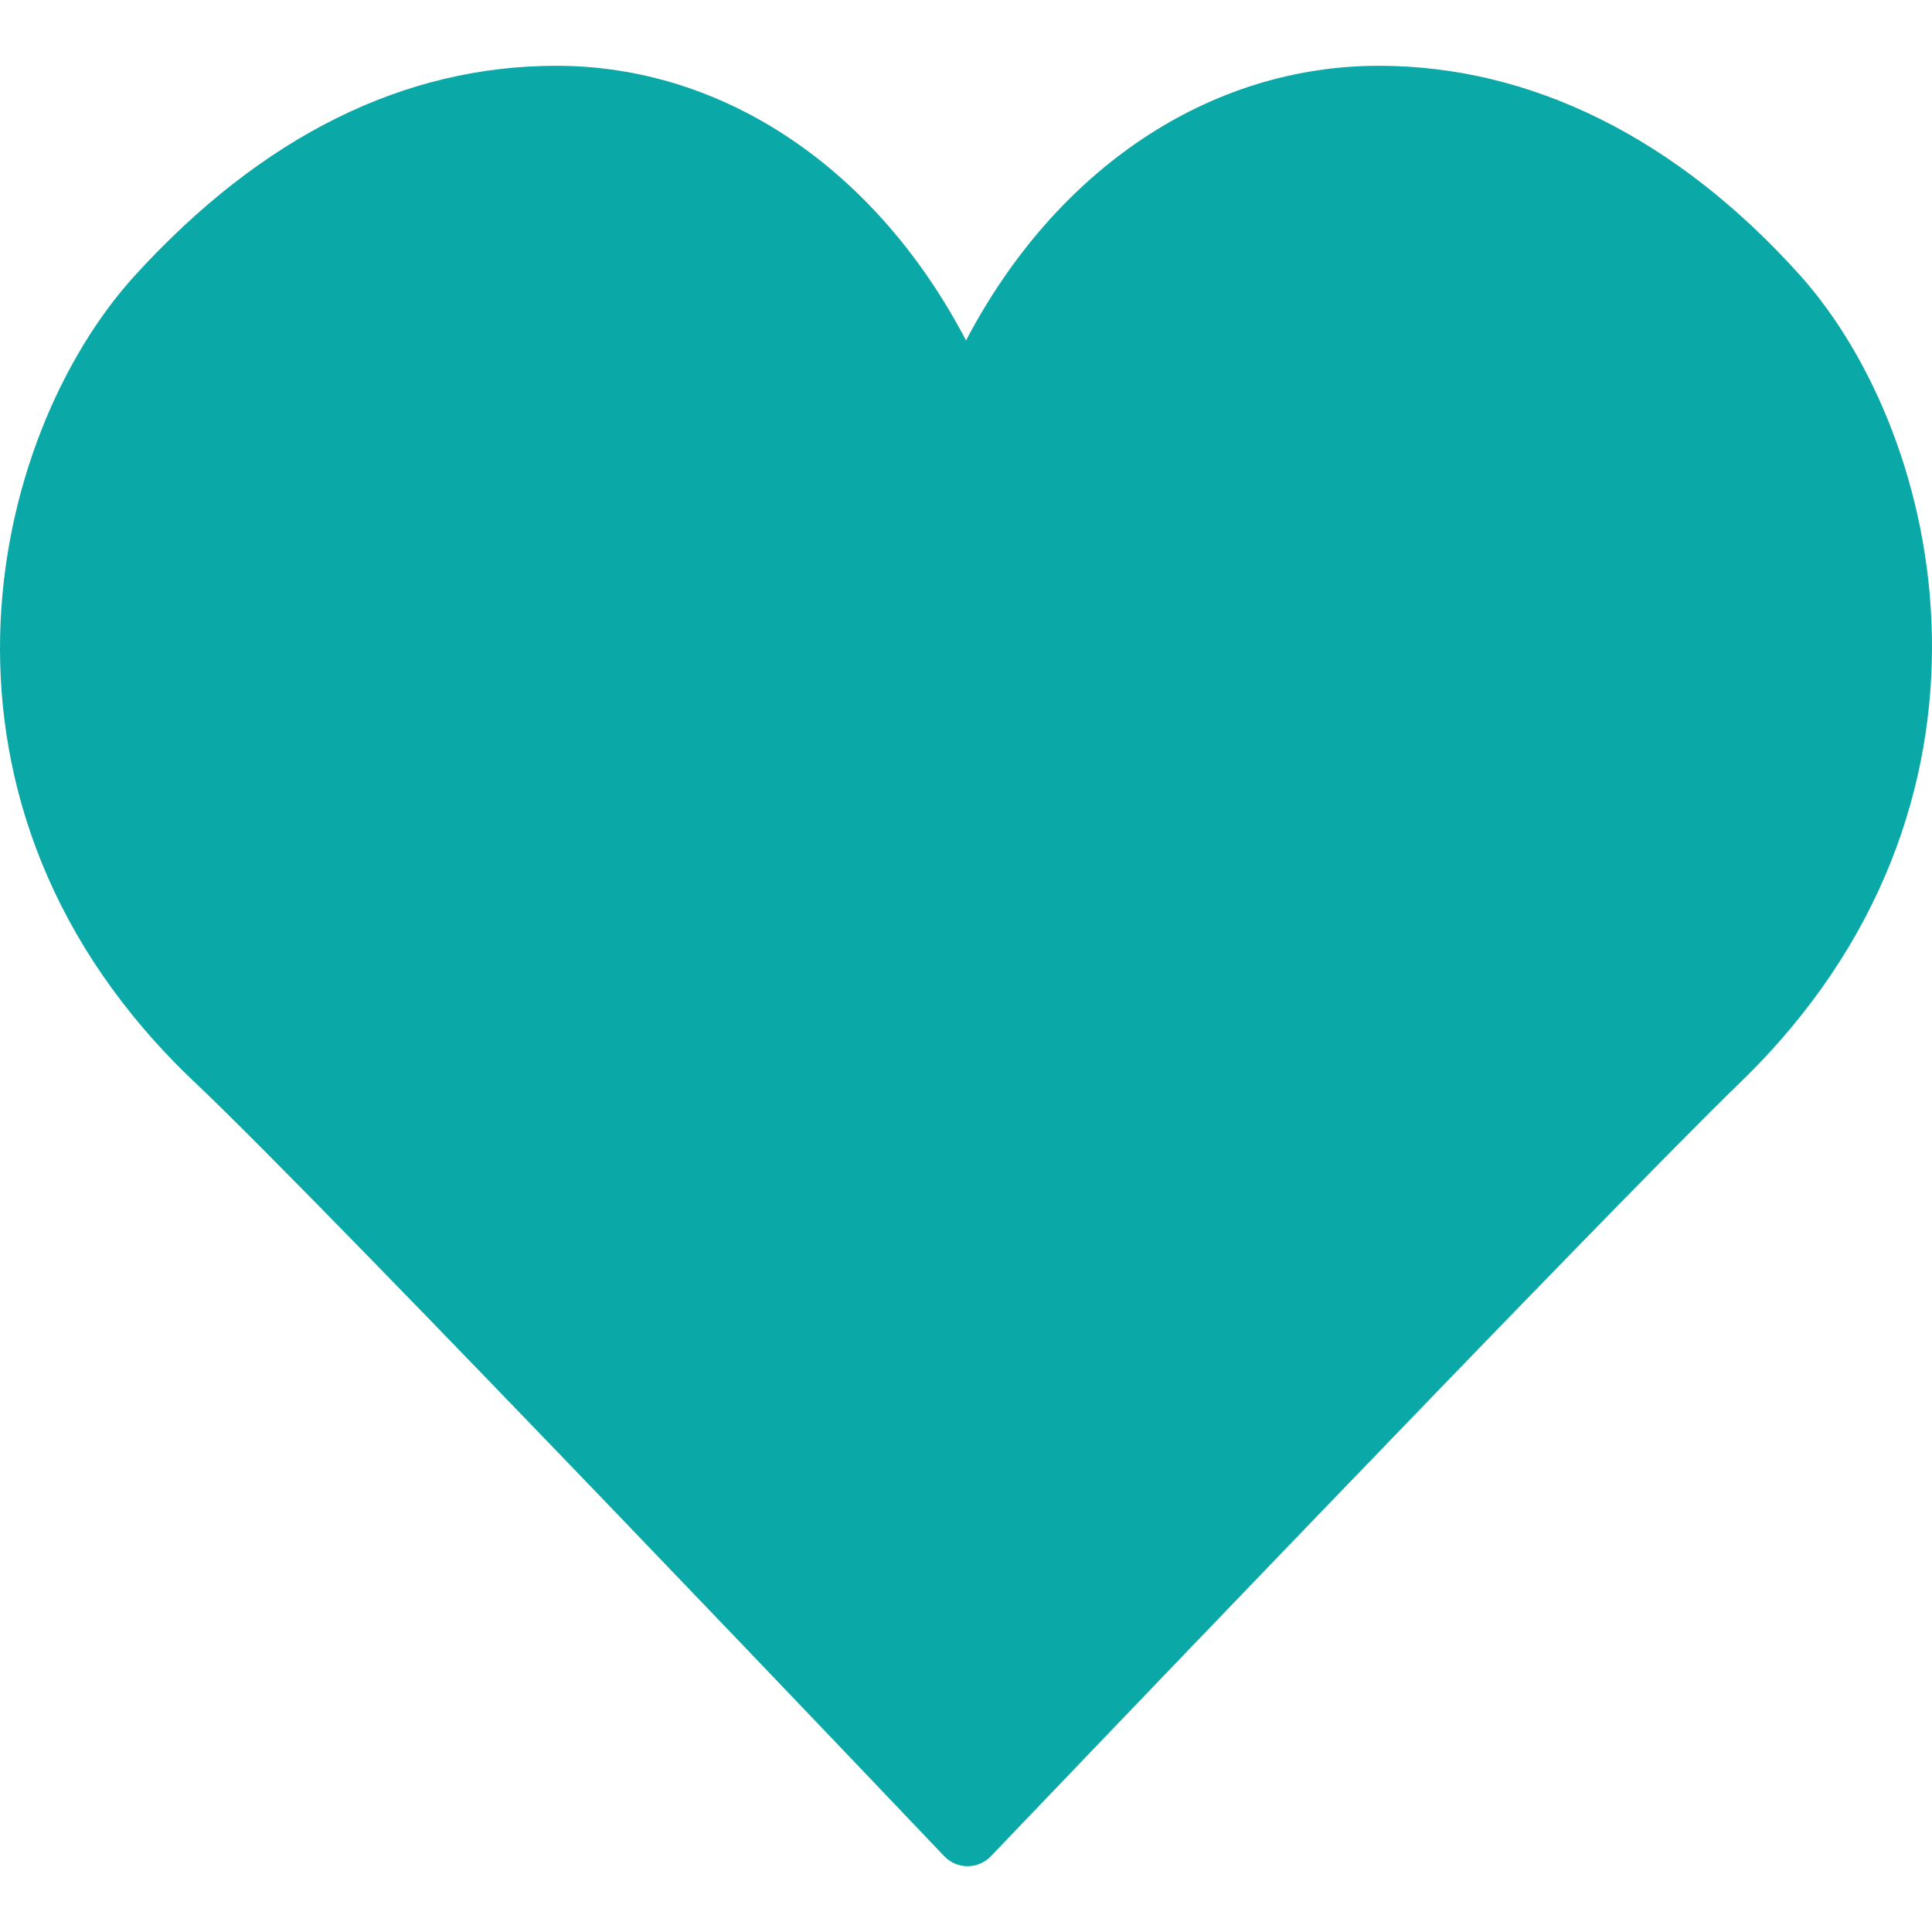
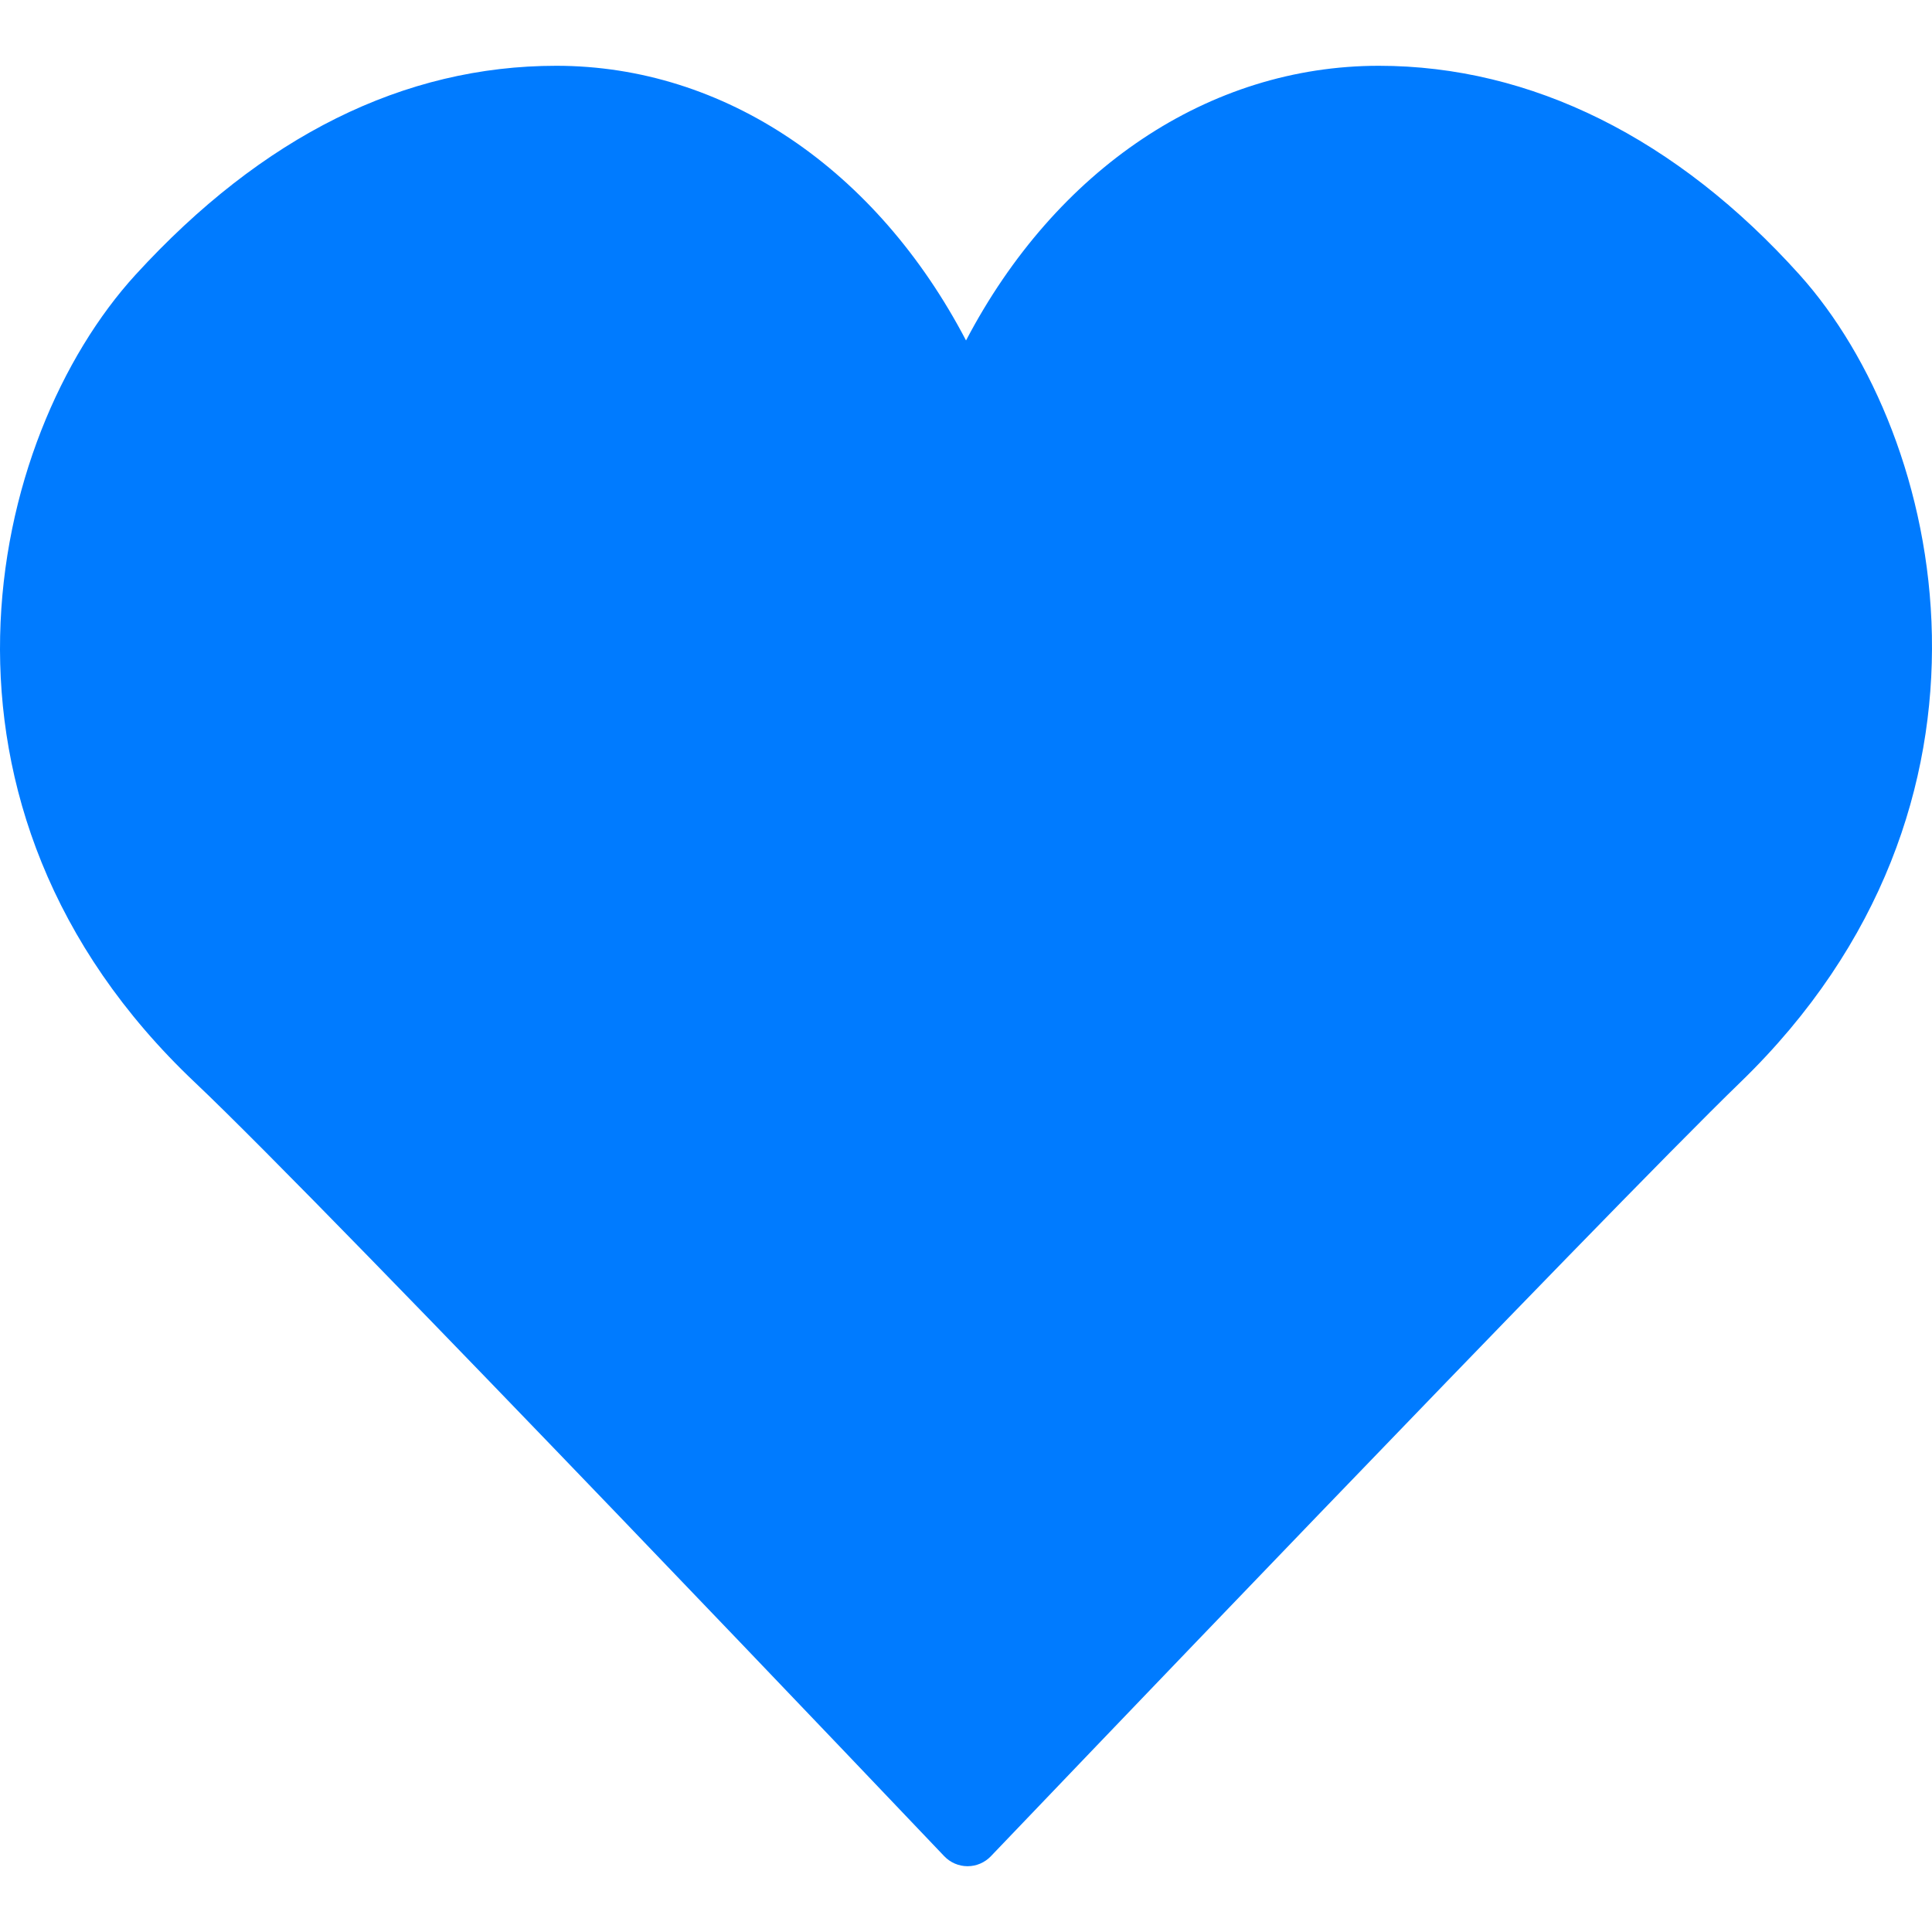
<svg xmlns="http://www.w3.org/2000/svg" version="1.1" id="Layer_1" x="0px" y="0px" viewBox="0 0 503.876 503.876" style="enable-background:new 0 0 503.876 503.876;" xml:space="preserve">
-   <path fill="#0aa8a7" d="M469.361,71.689c-32.071-35.681-70.026-54.532-109.761-54.532c-44.309,0-84.27,27.01-107.654,71.638    c-23.334-44.628-62.993-71.638-106.857-71.638c-39.743,0-76.649,18.331-109.719,54.482    C-3.392,114.042-25.273,210.34,50.889,282.356c35.143,33.221,193.779,200.074,195.374,201.753c1.586,1.662,3.785,2.61,6.077,2.61    h0.008c2.291,0,4.482-0.94,6.068-2.594c1.603-1.679,160.667-168.163,195.458-201.837    C528.576,209.962,507.274,113.866,469.361,71.689z" />
+   <path fill="#007BFF" d="M469.361,71.689c-32.071-35.681-70.026-54.532-109.761-54.532c-44.309,0-84.27,27.01-107.654,71.638    c-23.334-44.628-62.993-71.638-106.857-71.638c-39.743,0-76.649,18.331-109.719,54.482    C-3.392,114.042-25.273,210.34,50.889,282.356c35.143,33.221,193.779,200.074,195.374,201.753c1.586,1.662,3.785,2.61,6.077,2.61    h0.008c2.291,0,4.482-0.94,6.068-2.594c1.603-1.679,160.667-168.163,195.458-201.837    C528.576,209.962,507.274,113.866,469.361,71.689z" />
</svg>
